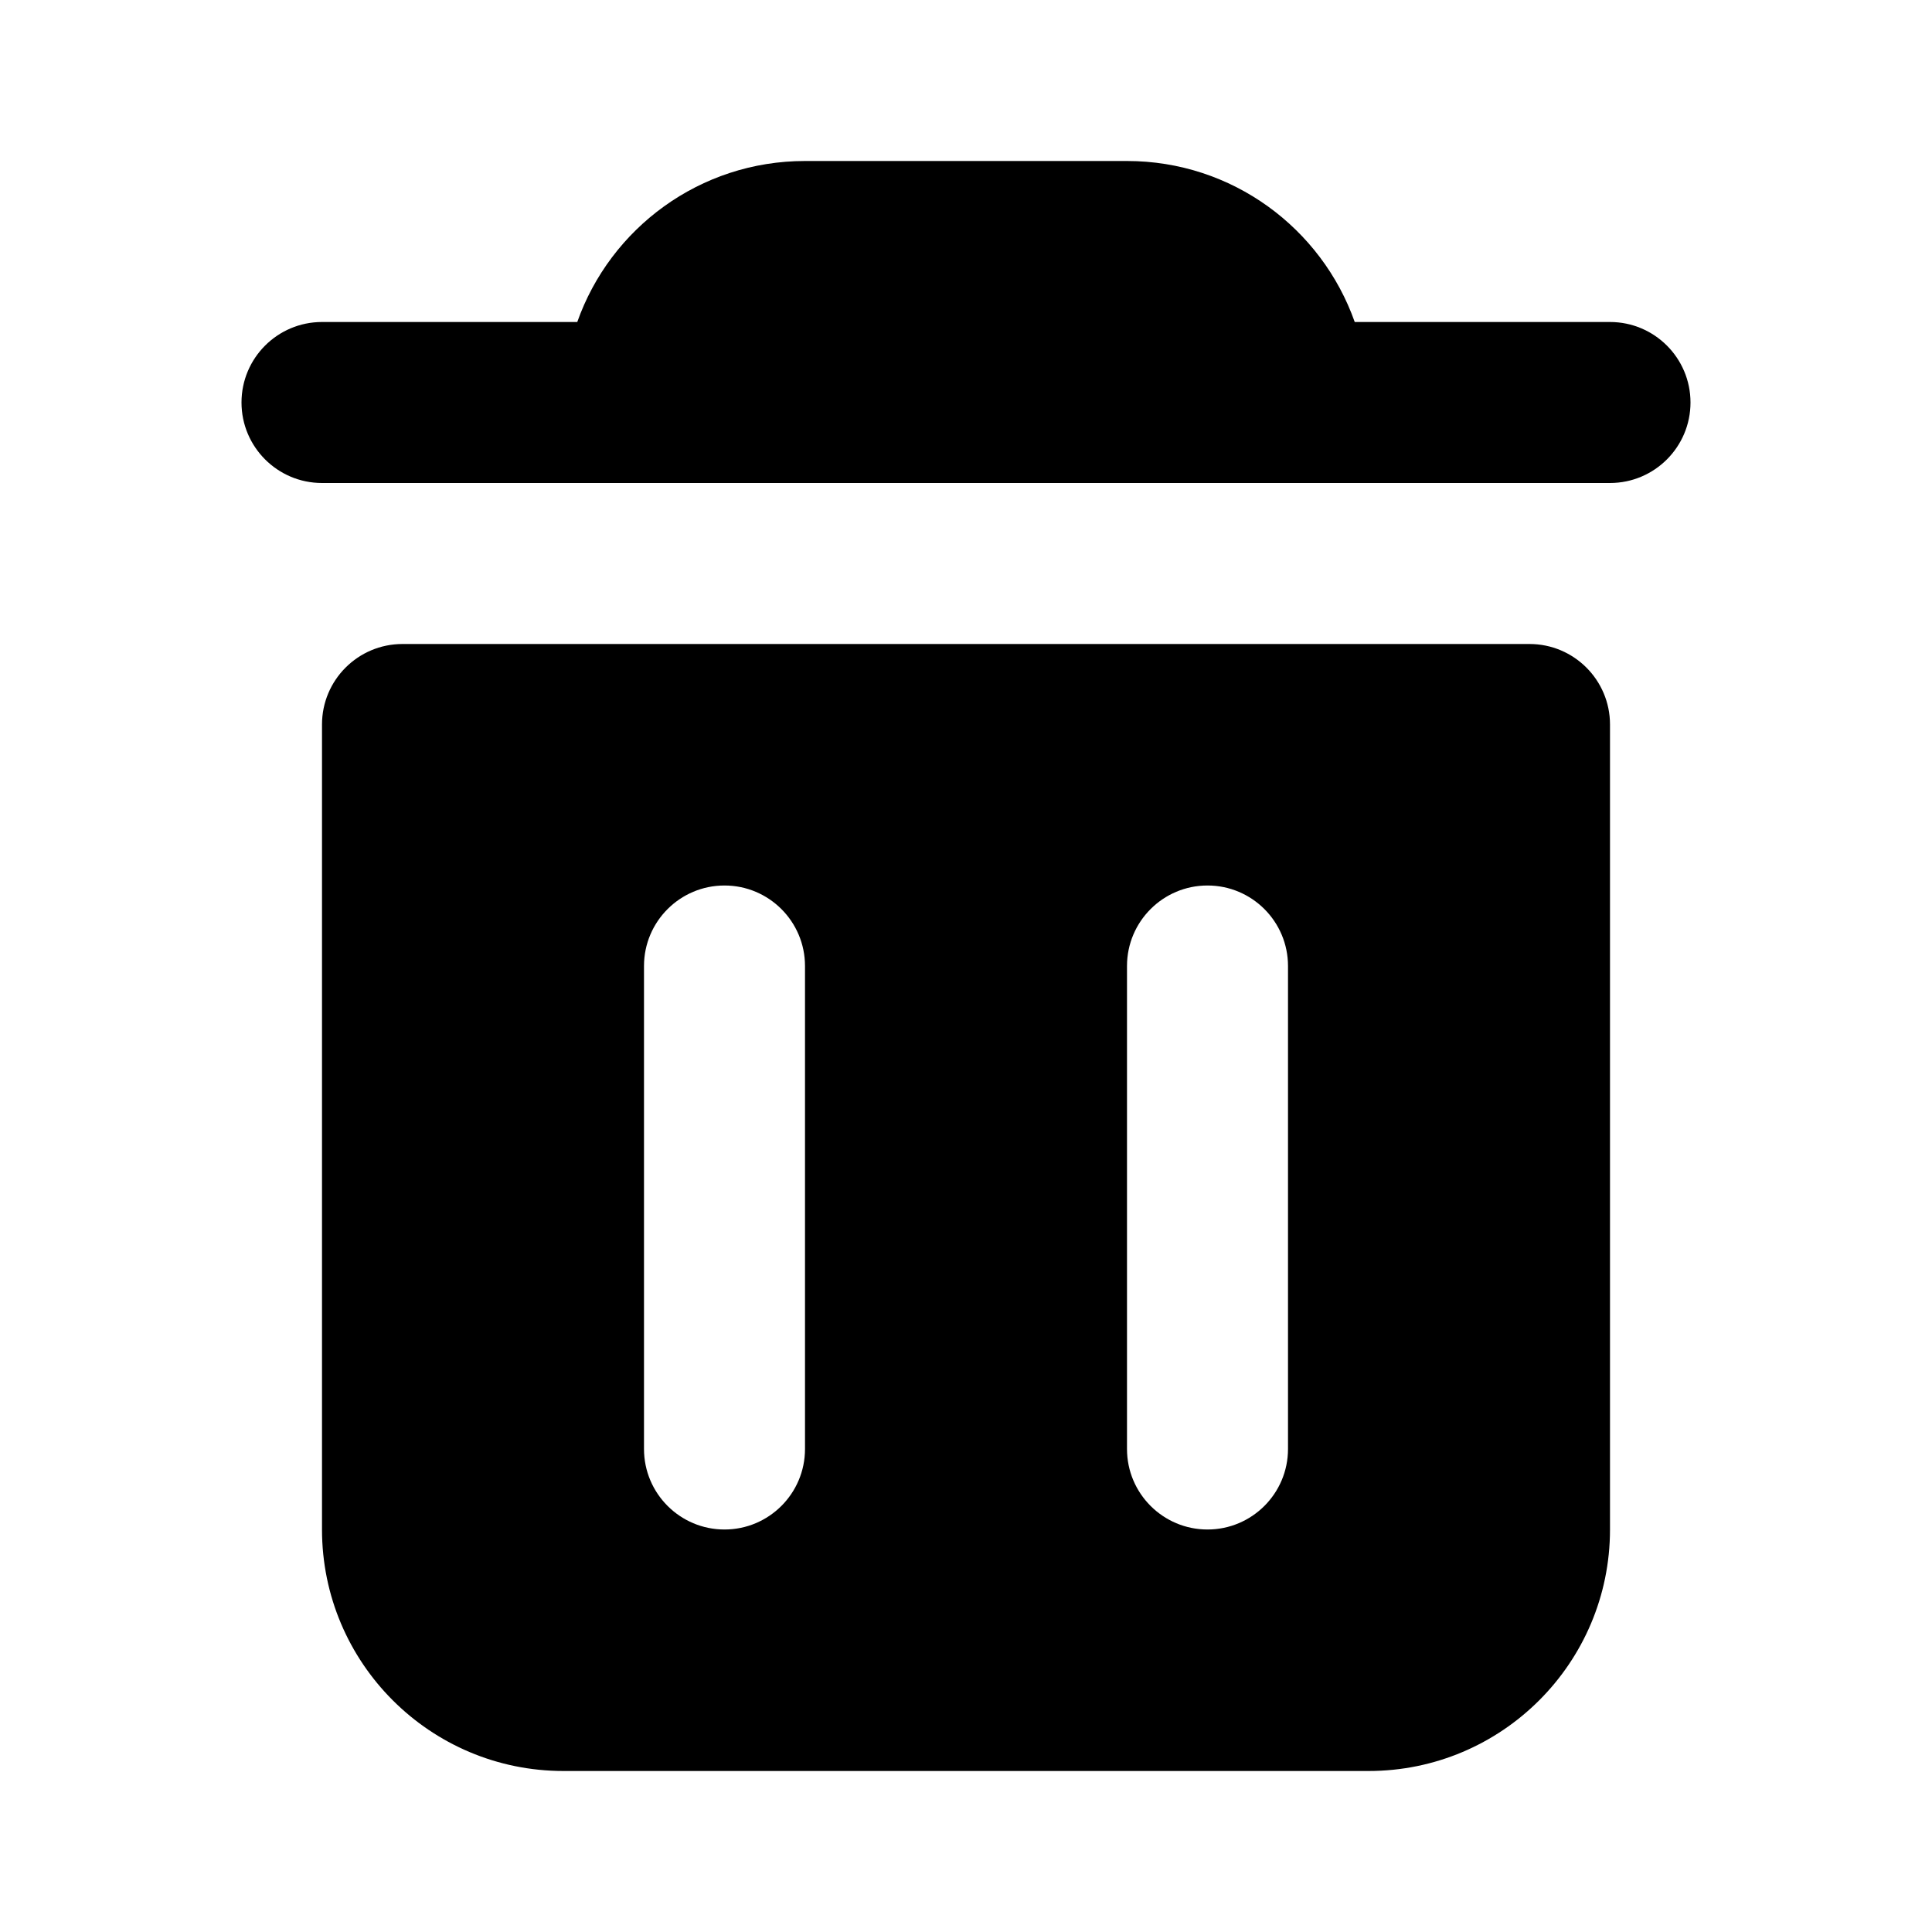
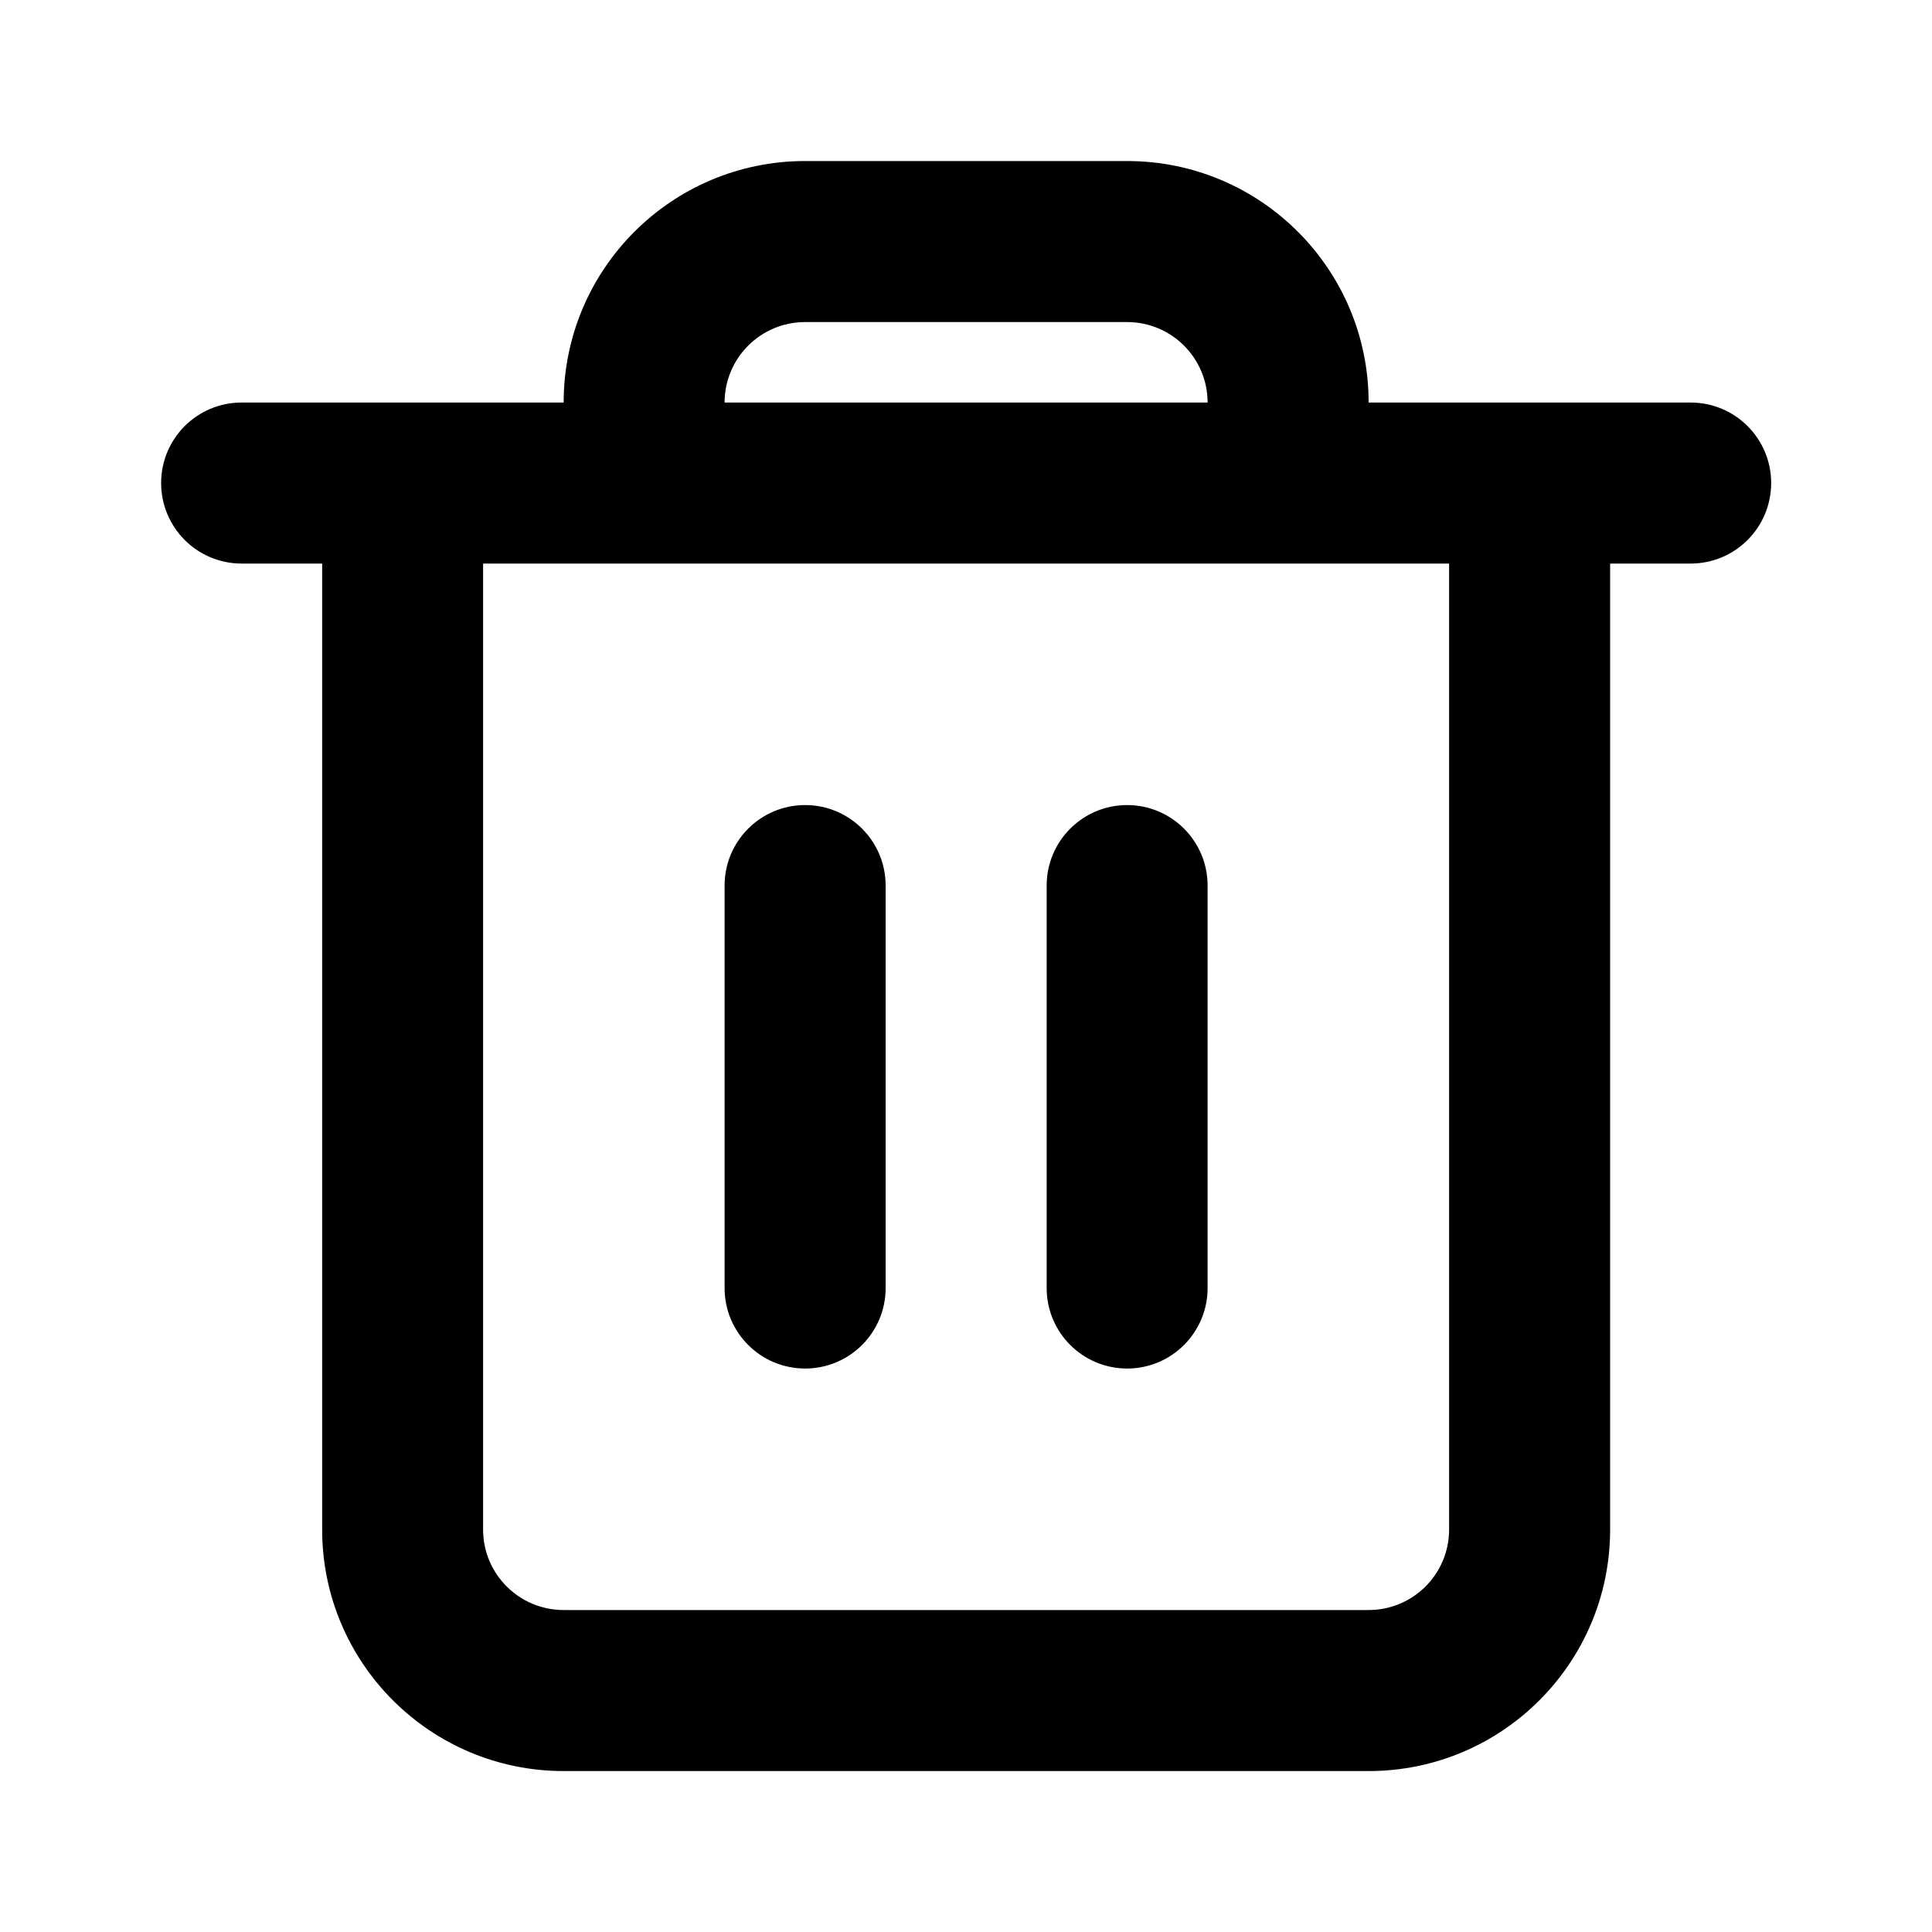
- <svg xmlns="http://www.w3.org/2000/svg" width="24" height="24" viewBox="16 16 24 24" fill="none">
-   <path fill-rule="evenodd" clip-rule="evenodd" d="M21 24C20.448 24 20 24.448 20 25V35C20 36.657 21.343 38 23 38H33C34.657 38 36 36.657 36 35V25C36 24.448 35.552 24 35 24H21ZM25 27C25.552 27 26 27.448 26 28V34C26 34.552 25.552 35 25 35C24.448 35 24 34.552 24 34V28C24 27.448 24.448 27 25 27ZM32 28C32 27.448 31.552 27 31 27C30.448 27 30 27.448 30 28V34C30 34.552 30.448 35 31 35C31.552 35 32 34.552 32 34V28Z" fill="currentColor" />
-   <path d="M20 22C19.448 22 19 21.552 19 21C19 20.448 19.448 20 20 20H23.171C23.582 18.835 24.694 18 26 18H30C31.306 18 32.417 18.835 32.829 20H36C36.552 20 37 20.448 37 21C37 21.552 36.552 22 36 22H20Z" fill="currentColor" />
-   <path fill-rule="evenodd" clip-rule="evenodd" d="M66 26C66.552 26 67 26.448 67 27V32C67 32.552 66.552 33 66 33C65.448 33 65 32.552 65 32V27C65 26.448 65.448 26 66 26Z" fill="currentColor" />
-   <path fill-rule="evenodd" clip-rule="evenodd" d="M70 26C70.552 26 71 26.448 71 27V32C71 32.552 70.552 33 70 33C69.448 33 69 32.552 69 32V27C69 26.448 69.448 26 70 26Z" fill="currentColor" />
-   <path fill-rule="evenodd" clip-rule="evenodd" d="M66 18C64.343 18 63 19.343 63 21H59C58.448 21 58 21.448 58 22C58 22.552 58.448 23 59 23H60V35C60 36.657 61.343 38 63 38H73C74.657 38 76 36.657 76 35V23H77C77.552 23 78 22.552 78 22C78 21.448 77.552 21 77 21H73C73 19.343 71.657 18 70 18H66ZM71 21C71 20.448 70.552 20 70 20H66C65.448 20 65 20.448 65 21H71ZM62 23V35C62 35.552 62.448 36 63 36H73C73.552 36 74 35.552 74 35V23H62Z" fill="currentColor" />
+ <svg xmlns="http://www.w3.org/2000/svg" width="20" height="20" viewBox="0 0 20 20" fill="none">
+   <path fill-rule="evenodd" clip-rule="evenodd" d="M8.335 8.334C8.795 8.334 9.168 8.707 9.168 9.167V13.334C9.168 13.794 8.795 14.167 8.335 14.167C7.874 14.167 7.501 13.794 7.501 13.334V9.167C7.501 8.707 7.874 8.334 8.335 8.334Z" fill="currentColor" />
+   <path fill-rule="evenodd" clip-rule="evenodd" d="M11.668 8.334C12.128 8.334 12.501 8.707 12.501 9.167V13.334C12.501 13.794 12.128 14.167 11.668 14.167C11.208 14.167 10.835 13.794 10.835 13.334V9.167C10.835 8.707 11.208 8.334 11.668 8.334Z" fill="currentColor" />
+   <path fill-rule="evenodd" clip-rule="evenodd" d="M8.335 1.667C6.954 1.667 5.835 2.786 5.835 4.167H2.501C2.041 4.167 1.668 4.54 1.668 5C1.668 5.461 2.041 5.834 2.501 5.834H3.335V15.834C3.335 17.214 4.454 18.334 5.835 18.334H14.168C15.549 18.334 16.668 17.214 16.668 15.834V5.834H17.501C17.962 5.834 18.335 5.461 18.335 5C18.335 4.54 17.962 4.167 17.501 4.167H14.168C14.168 2.786 13.049 1.667 11.668 1.667H8.335ZM12.501 4.167C12.501 3.707 12.128 3.334 11.668 3.334H8.335C7.874 3.334 7.501 3.707 7.501 4.167H12.501ZM5.001 5.834V15.834C5.001 16.294 5.374 16.667 5.835 16.667H14.168C14.628 16.667 15.001 16.294 15.001 15.834V5.834H5.001Z" fill="currentColor" />
</svg>
